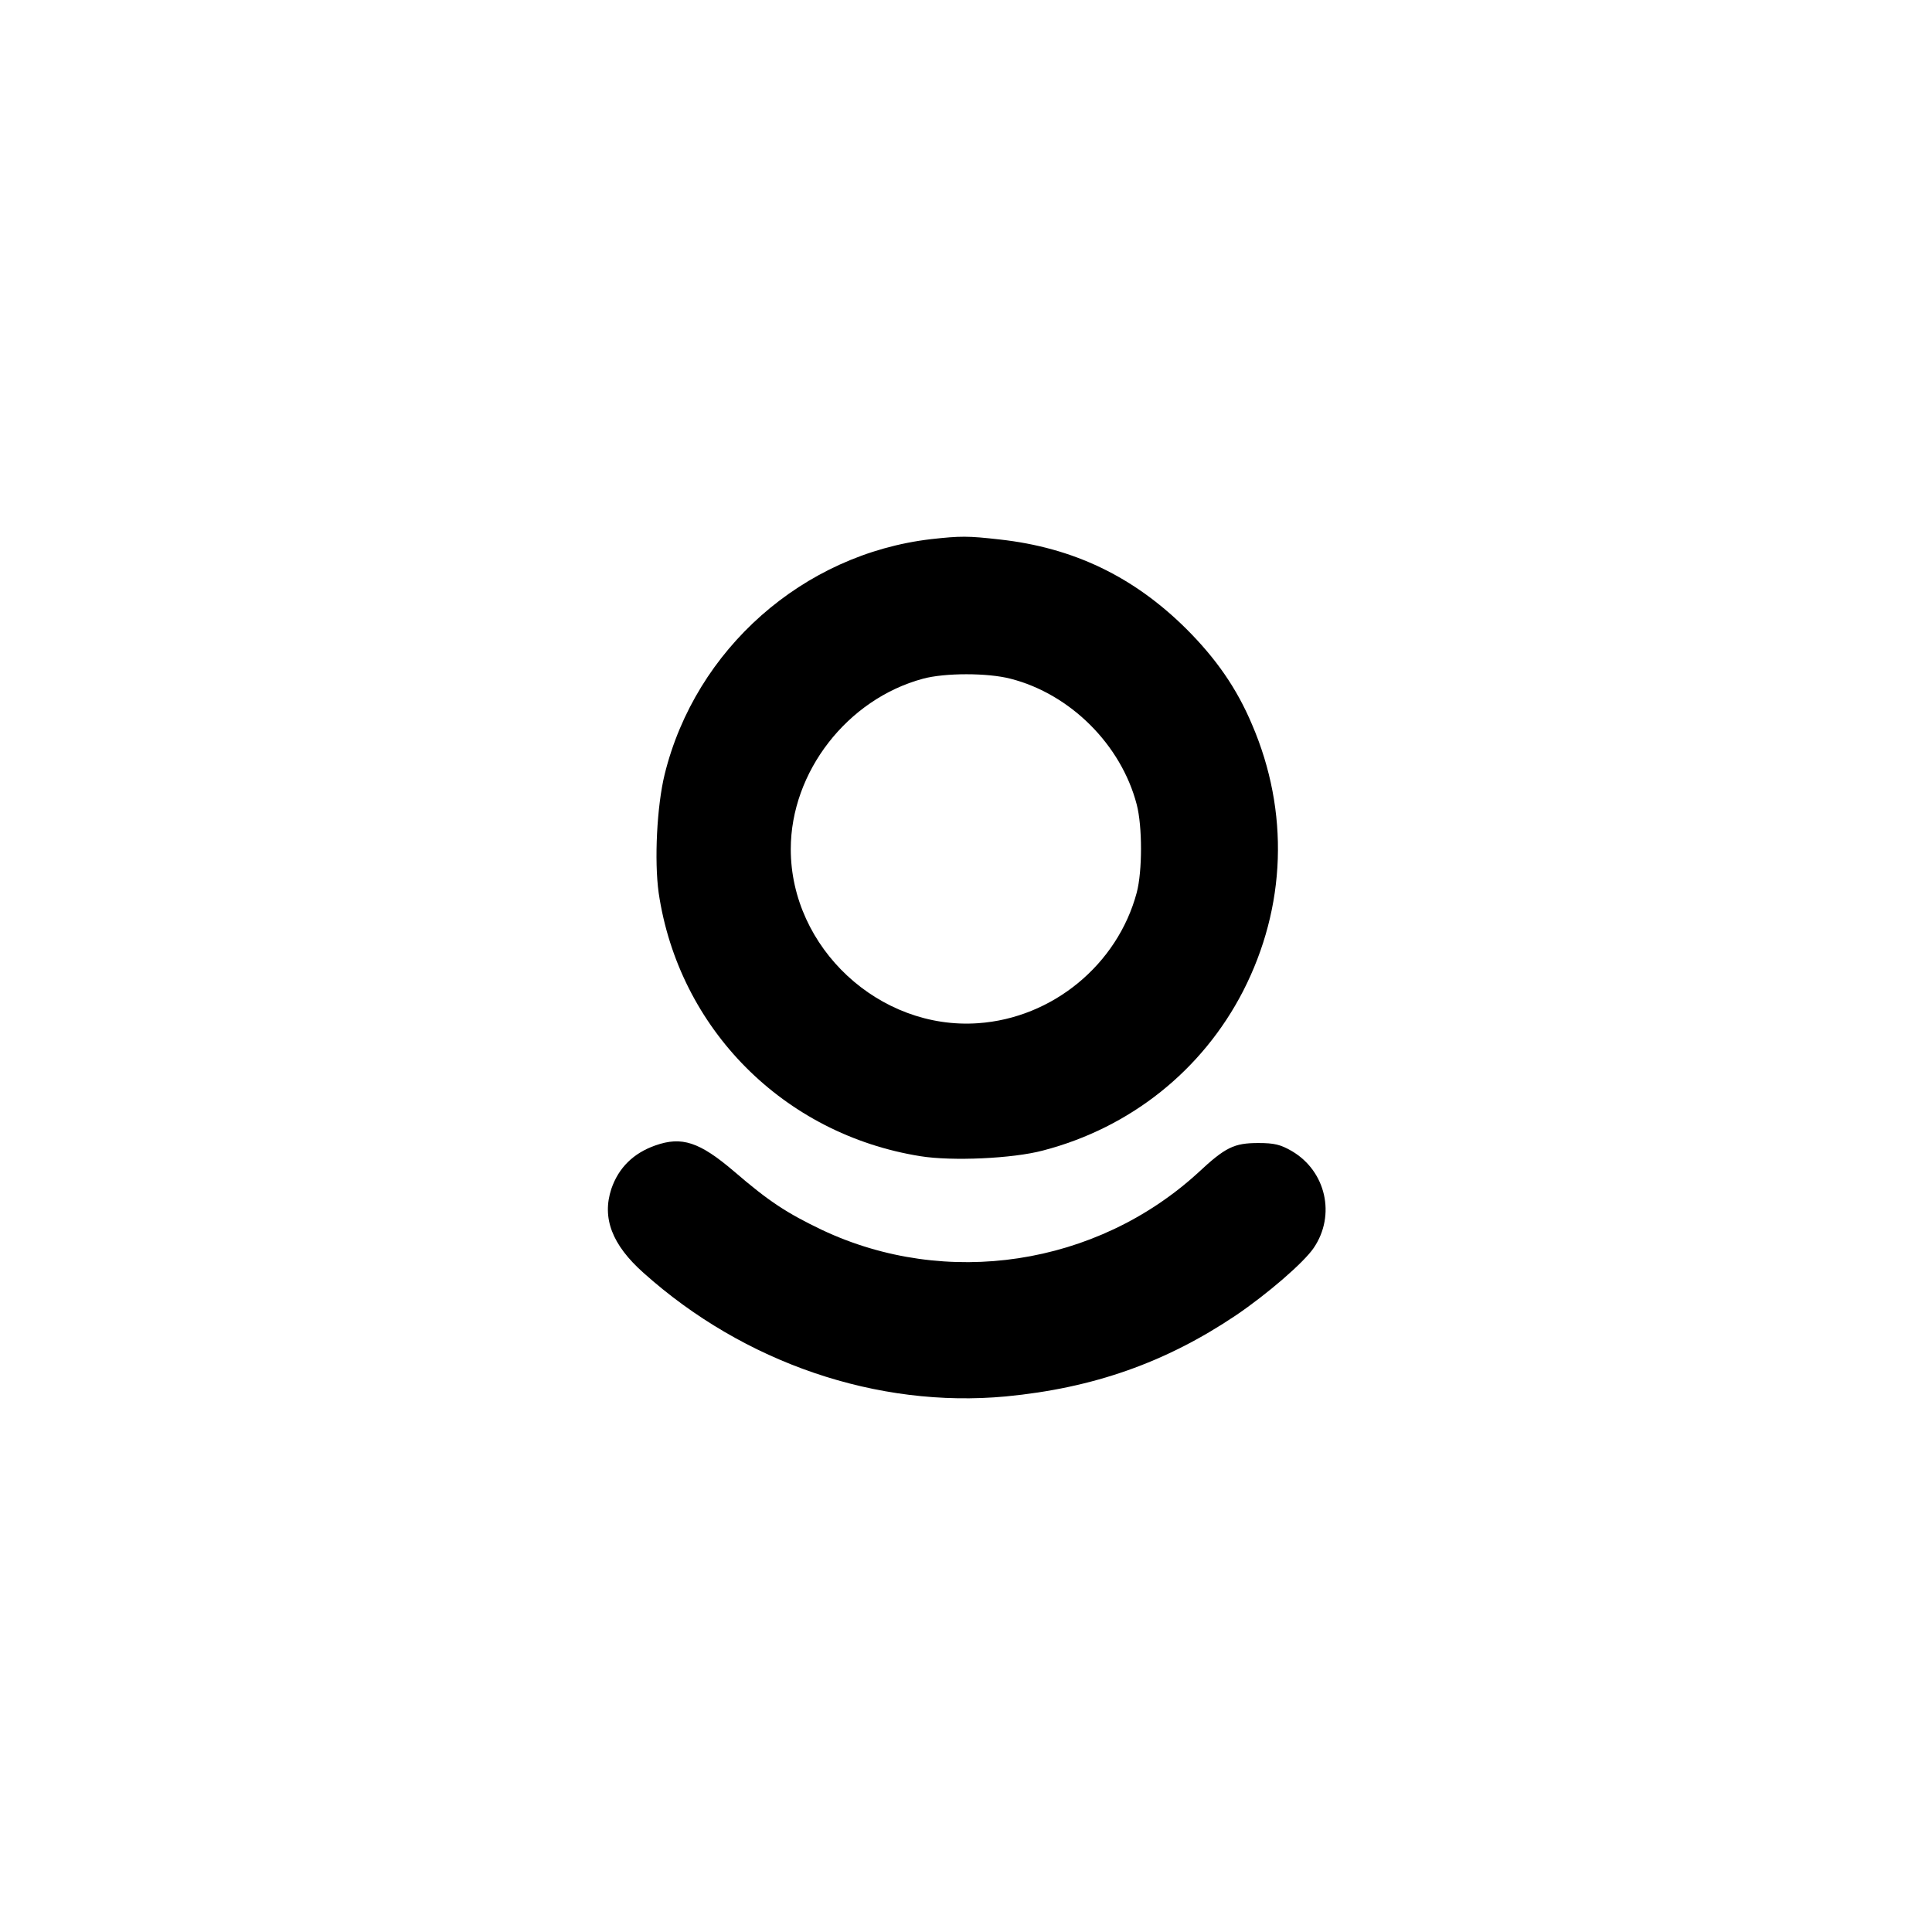
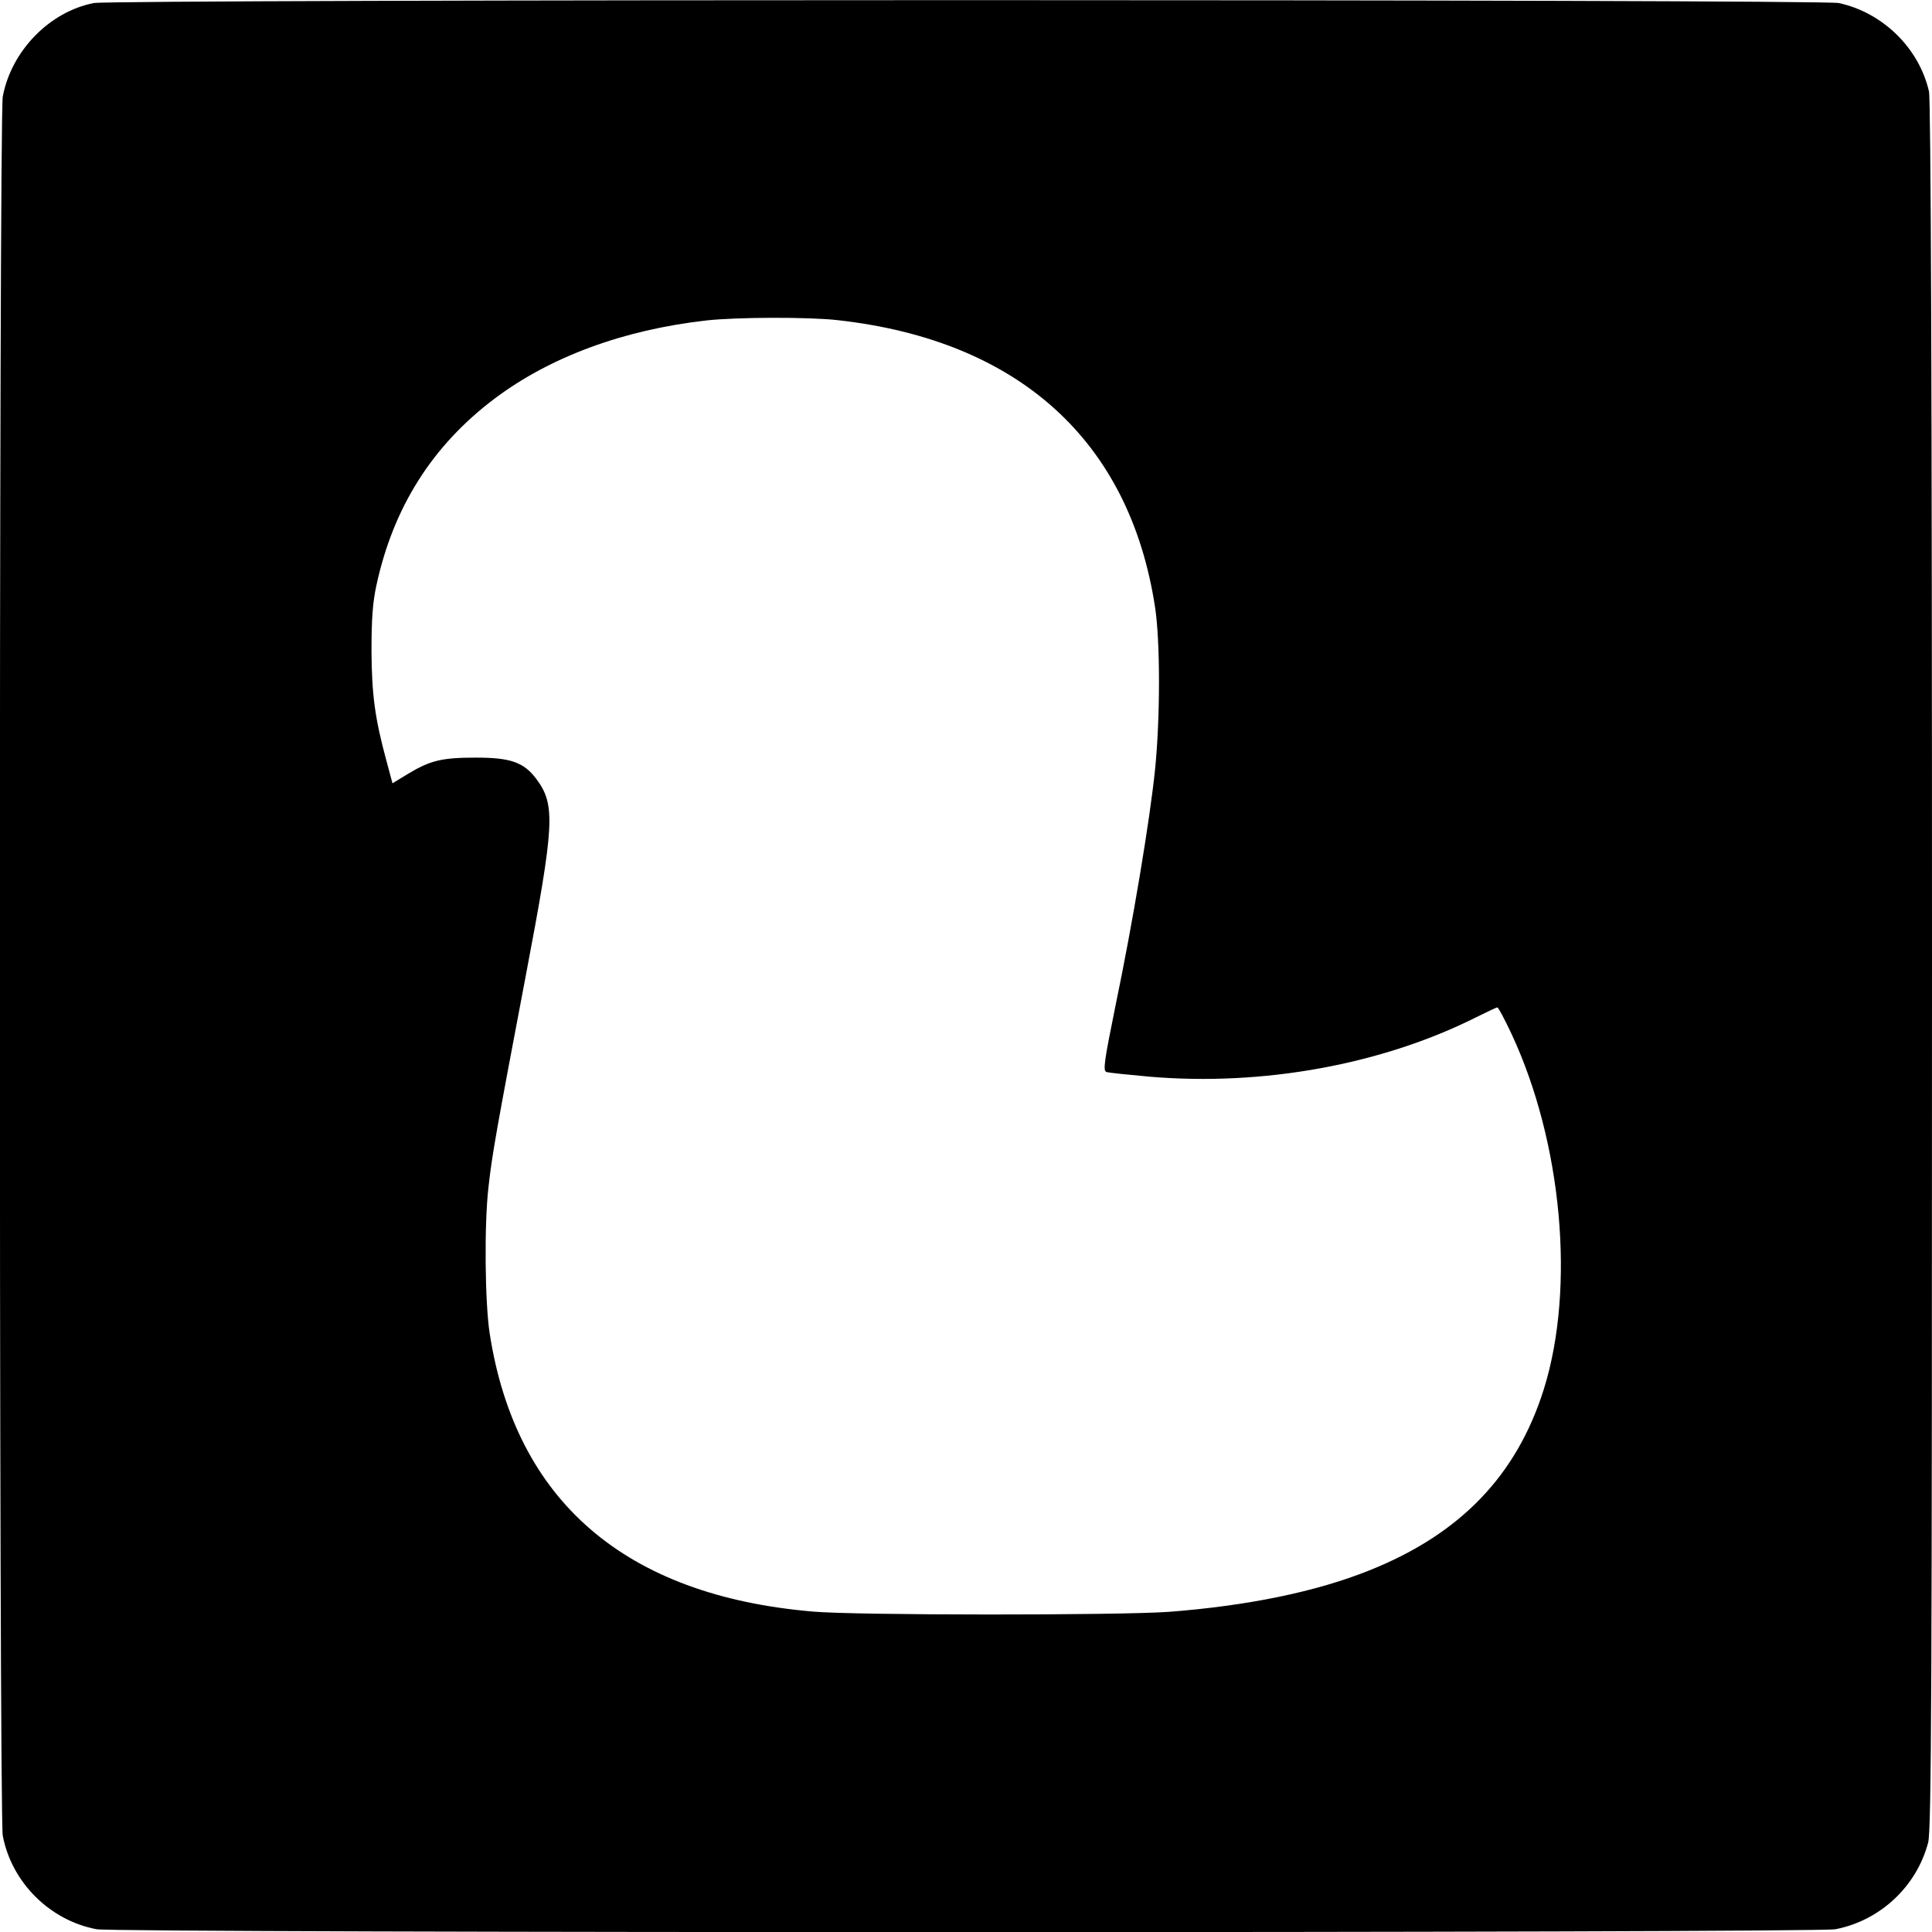
- <svg xmlns="http://www.w3.org/2000/svg" version="1.0" width="645pt" height="645pt" viewBox="0 0 645 645" preserveAspectRatio="xMidYMid meet">
-   <g transform="translate(0,645) scale(0.1,-0.1)" fill="#000000" stroke="none">
-     <path d="M3108 4650 c-427 -50 -786 -367 -889 -785 -26 -106 -35 -288 -20 -396 67 -453 417 -806 874 -879 105 -17 308 -8 409 19 292 76 532 268 668 532 144 281 155 599 30 890 -51 121 -120 220 -219 319 -176 175 -378 272 -624 299 -106 12 -130 12 -229 1z m266 -466 c199 -51 369 -220 421 -420 19 -73 19 -222 0 -294 -64 -240 -281 -419 -530 -436 -330 -23 -625 252 -625 581 0 258 189 501 441 569 73 20 217 20 293 0z" />
-     <path d="M2188 2626 c-74 -26 -123 -75 -147 -145 -32 -97 2 -187 108 -281 335 -300 780 -452 1209 -412 292 28 533 113 767 270 105 71 228 177 261 226 74 109 41 256 -73 323 -38 22 -59 27 -112 27 -81 0 -110 -14 -201 -99 -340 -311 -841 -387 -1256 -191 -117 56 -177 95 -293 195 -116 99 -175 118 -263 87z" />
+ <svg xmlns="http://www.w3.org/2000/svg" version="1.0" width="700pt" height="700pt" viewBox="0 0 700 700" preserveAspectRatio="xMidYMid meet">
+   <g transform="translate(0,700) scale(0.1,-0.1)" fill="#000000" stroke="none">
+     <path d="M340 6989 c-160 -31 -299 -173 -330 -339 -14 -73 -14 -6227 0 -6301 32 -169 170 -307 340 -339 73 -14 6227 -14 6300 0 161 31 294 154 336 314 12 43 14 560 14 3176 0 2070 -4 3140 -11 3169 -36 157 -168 286 -327 320 -65 14 -6251 14 -6322 0z m2695 -1149 c656 -73 1058 -437 1150 -1040 19 -124 19 -400 0 -588 -19 -185 -81 -557 -144 -859 -41 -202 -45 -233 -32 -237 9 -3 79 -10 156 -17 411 -35 843 44 1185 216 38 19 72 35 75 35 4 0 27 -44 52 -97 183 -393 231 -919 117 -1285 -98 -313 -302 -526 -633 -658 -192 -77 -439 -128 -726 -150 -181 -13 -1134 -13 -1290 1 -680 58 -1077 400 -1171 1009 -17 112 -20 394 -4 530 13 117 27 196 135 765 105 552 108 619 38 713 -45 60 -93 77 -218 77 -124 0 -166 -10 -247 -59 l-56 -34 -22 82 c-41 151 -53 237 -54 396 0 115 4 177 18 240 61 282 202 505 427 675 202 152 467 250 769 284 108 12 370 13 475 1z" />
  </g>
</svg>
